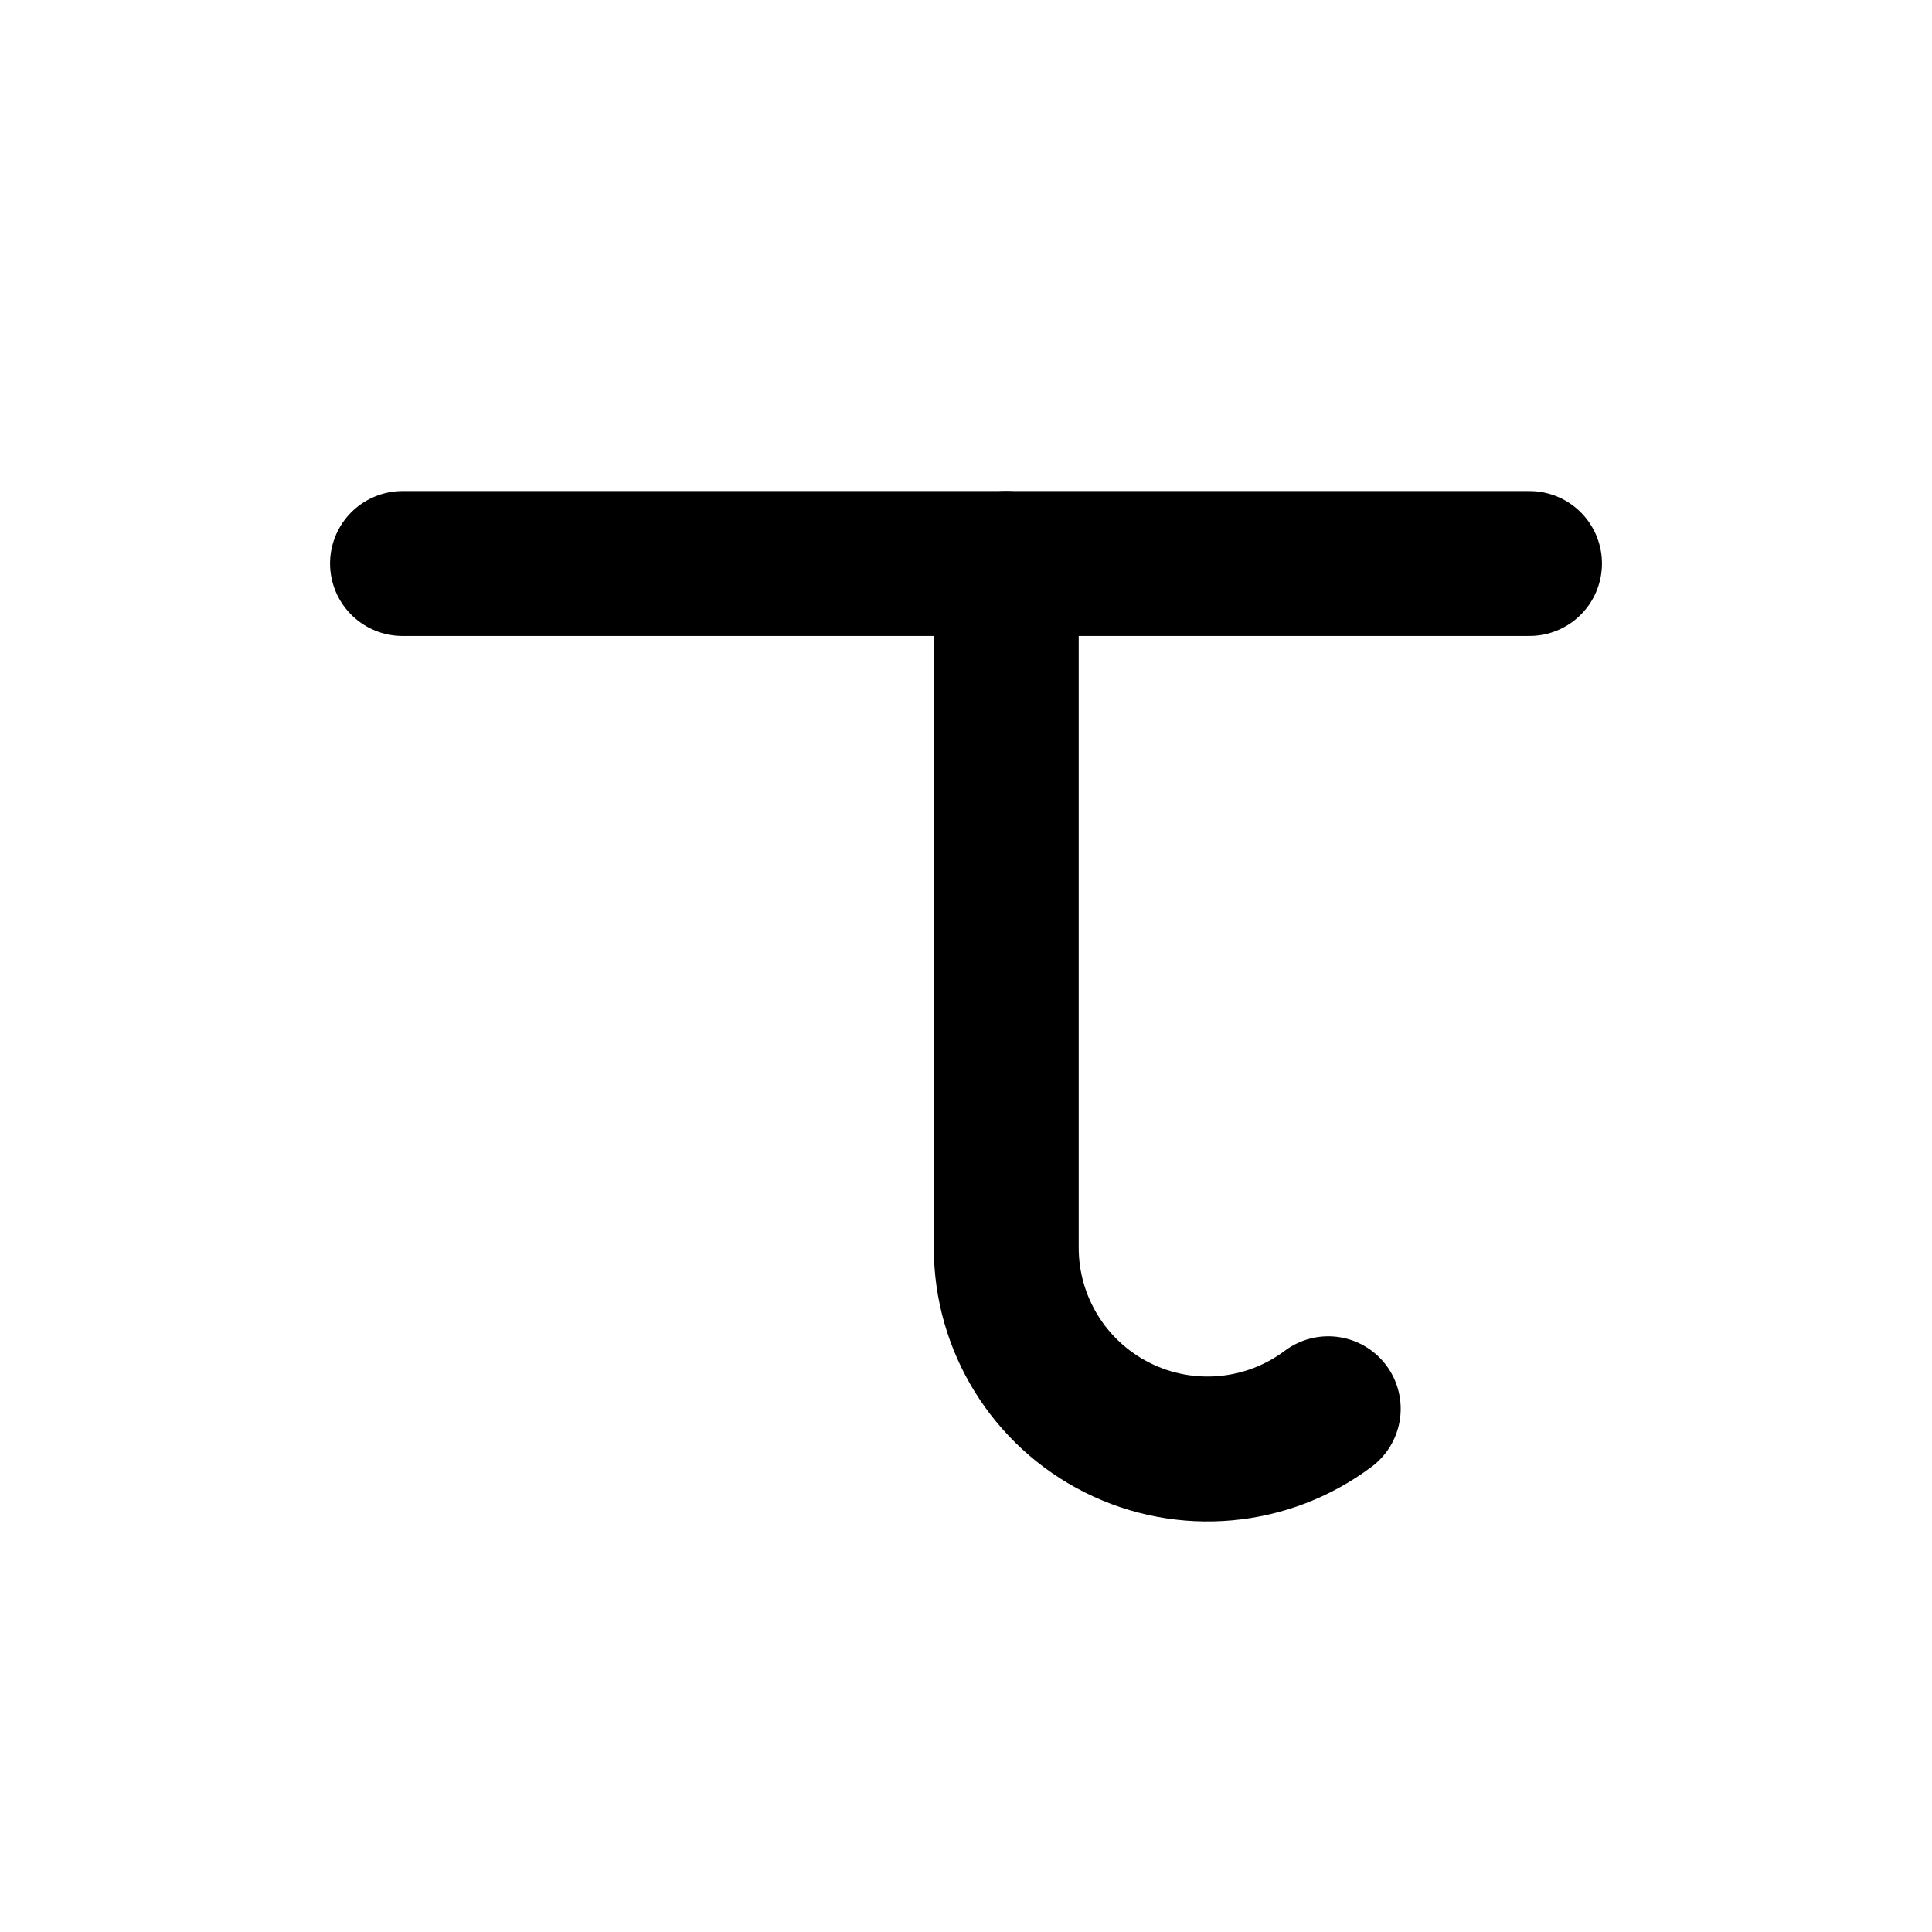
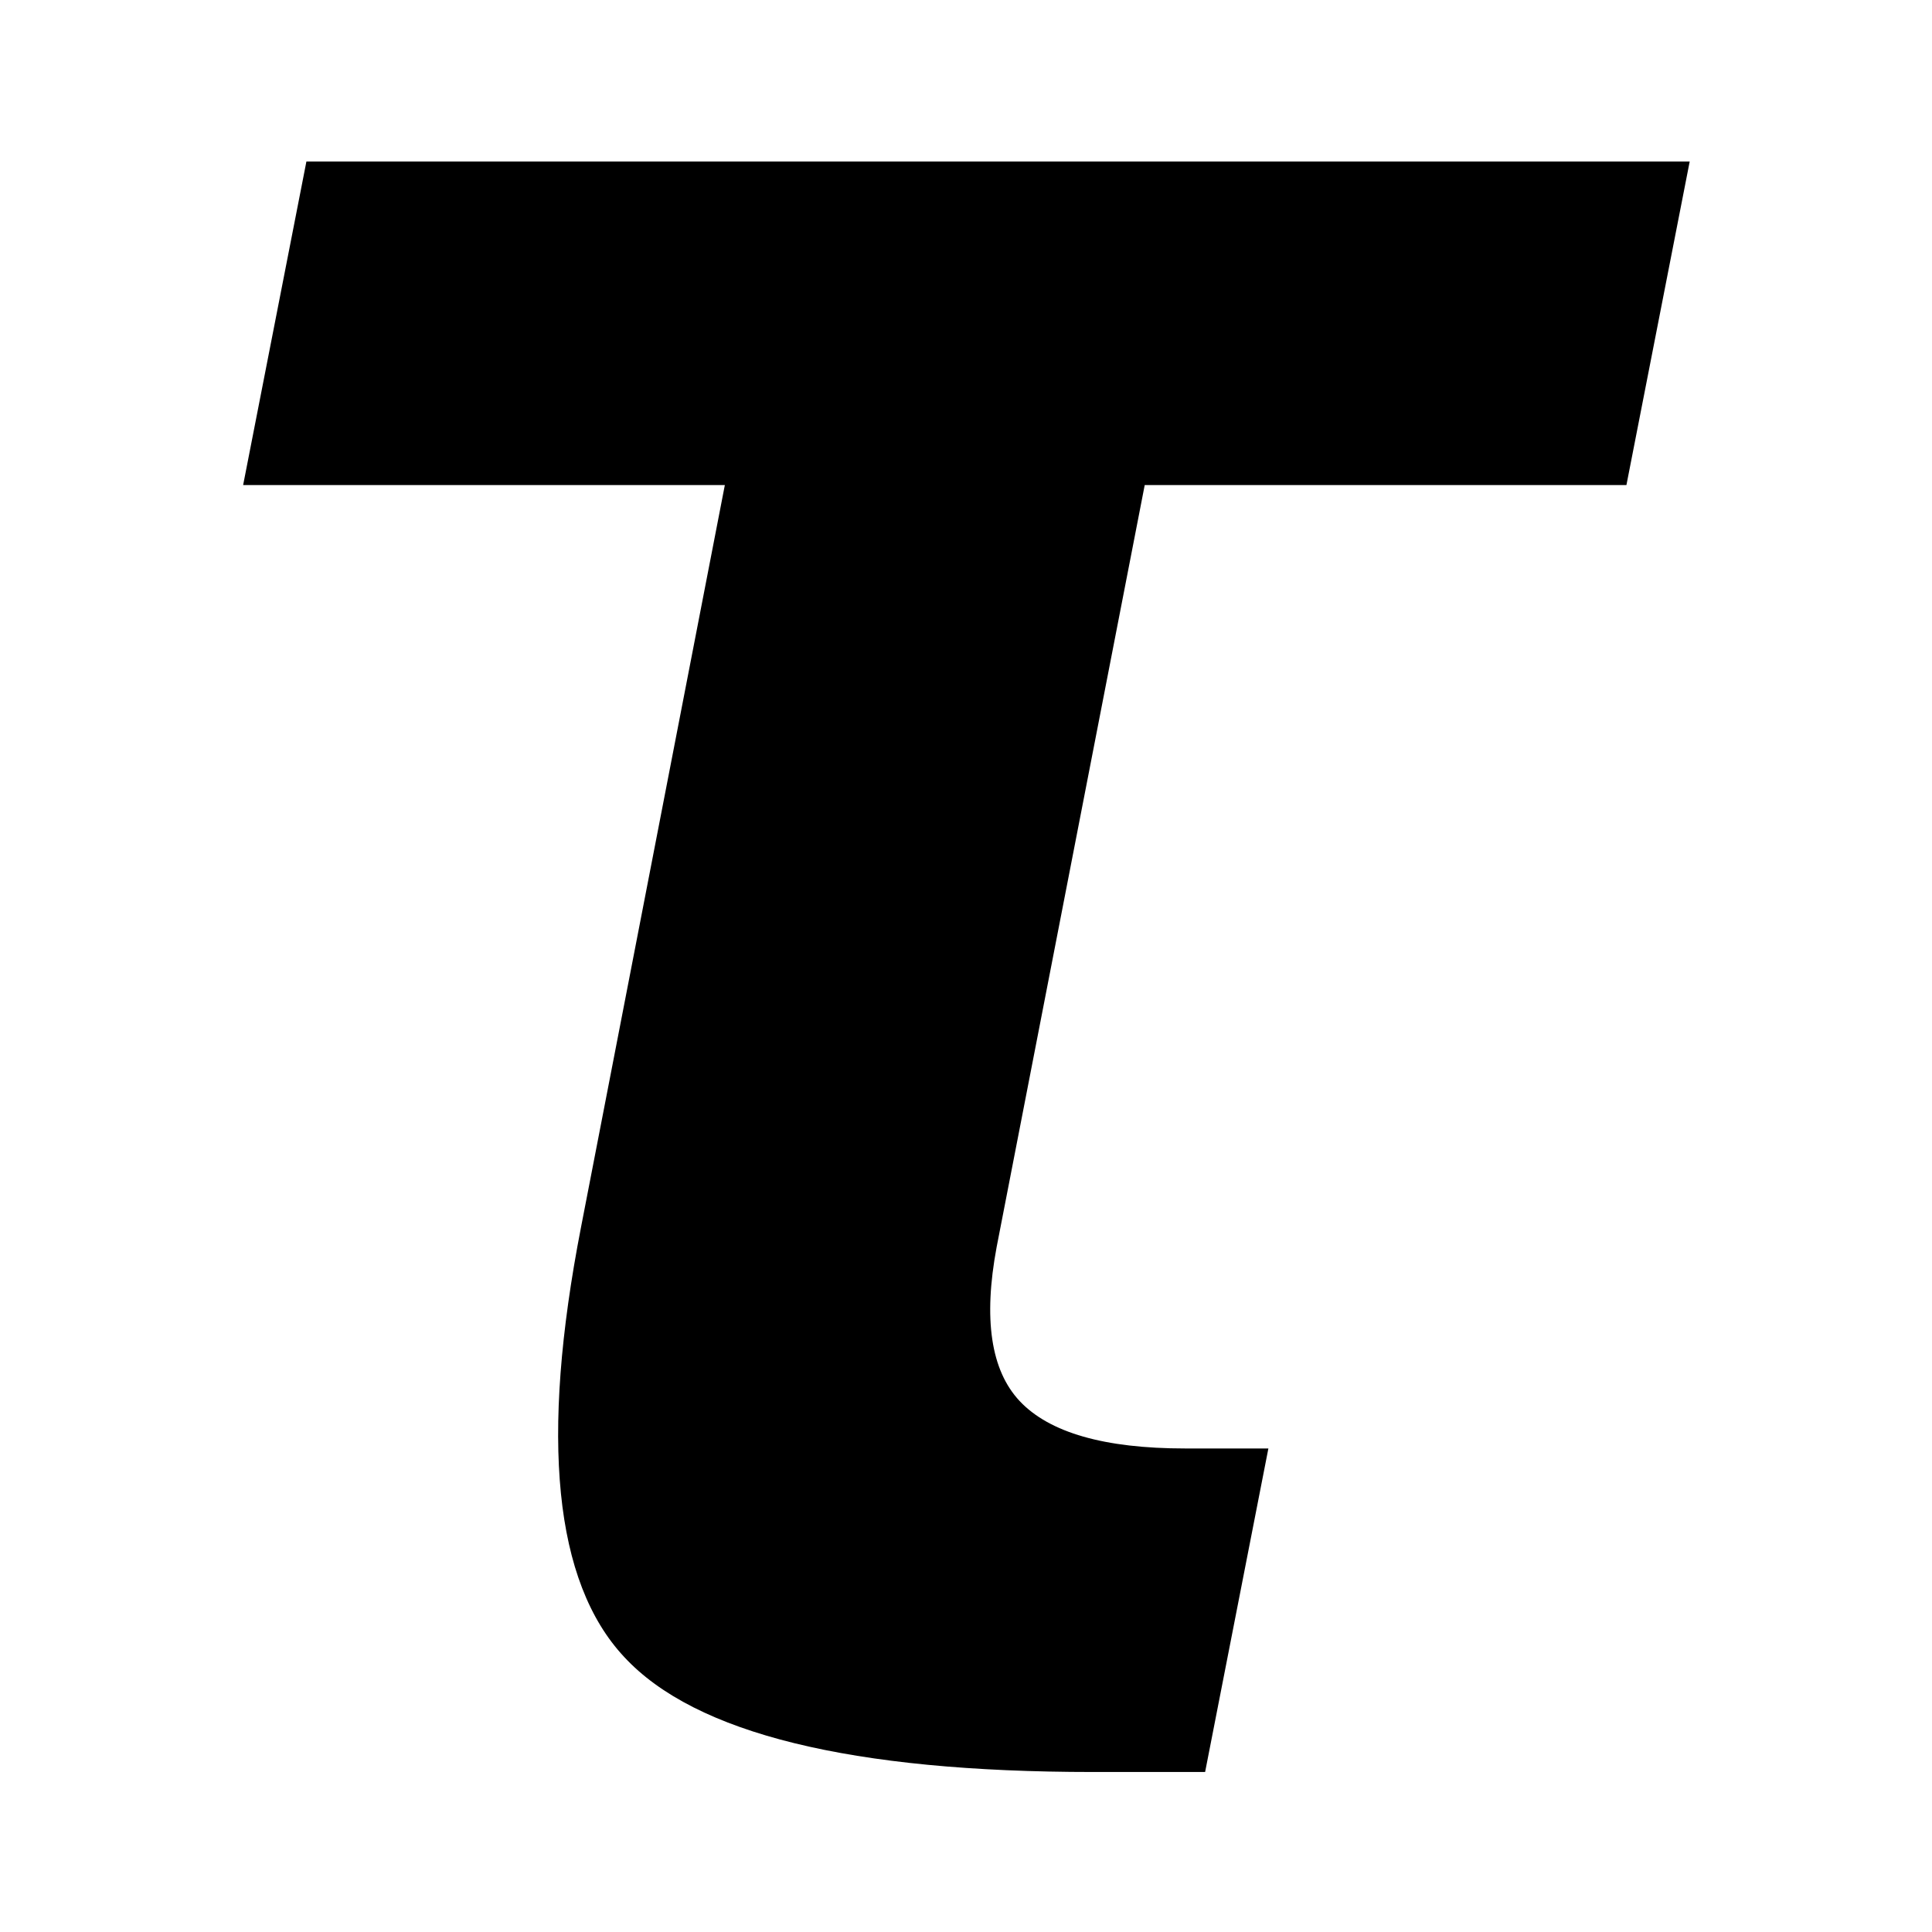
- <svg xmlns="http://www.w3.org/2000/svg" viewBox="0 0 24 24" fill="none" stroke="currentColor" stroke-width="1.8" stroke-linecap="round">
-   <path d="M5 7h14" />
-   <path d="M12.5 7v8.5a2.5 2.5 0 0 0 4 2" />
+ <svg xmlns="http://www.w3.org/2000/svg" viewBox="0 0 24 24" width="24" height="24" fill="currentColor">
+   <g transform="translate(-0.57 -14.57) scale(0.1429)">
+     <path d="M30.625 116.0H150.875L145.375 144.125H103.5L90.625 210.375Q88.875 219.75 92.625 223.75Q96.5 227.875 107.0 227.875H114.25L108.75 256.0H99.0Q67.5 256.0 58.25 246.0Q49.125 236.25 54.5 208.625L67.0 144.125H25.125Z" />
+   </g>
</svg>
